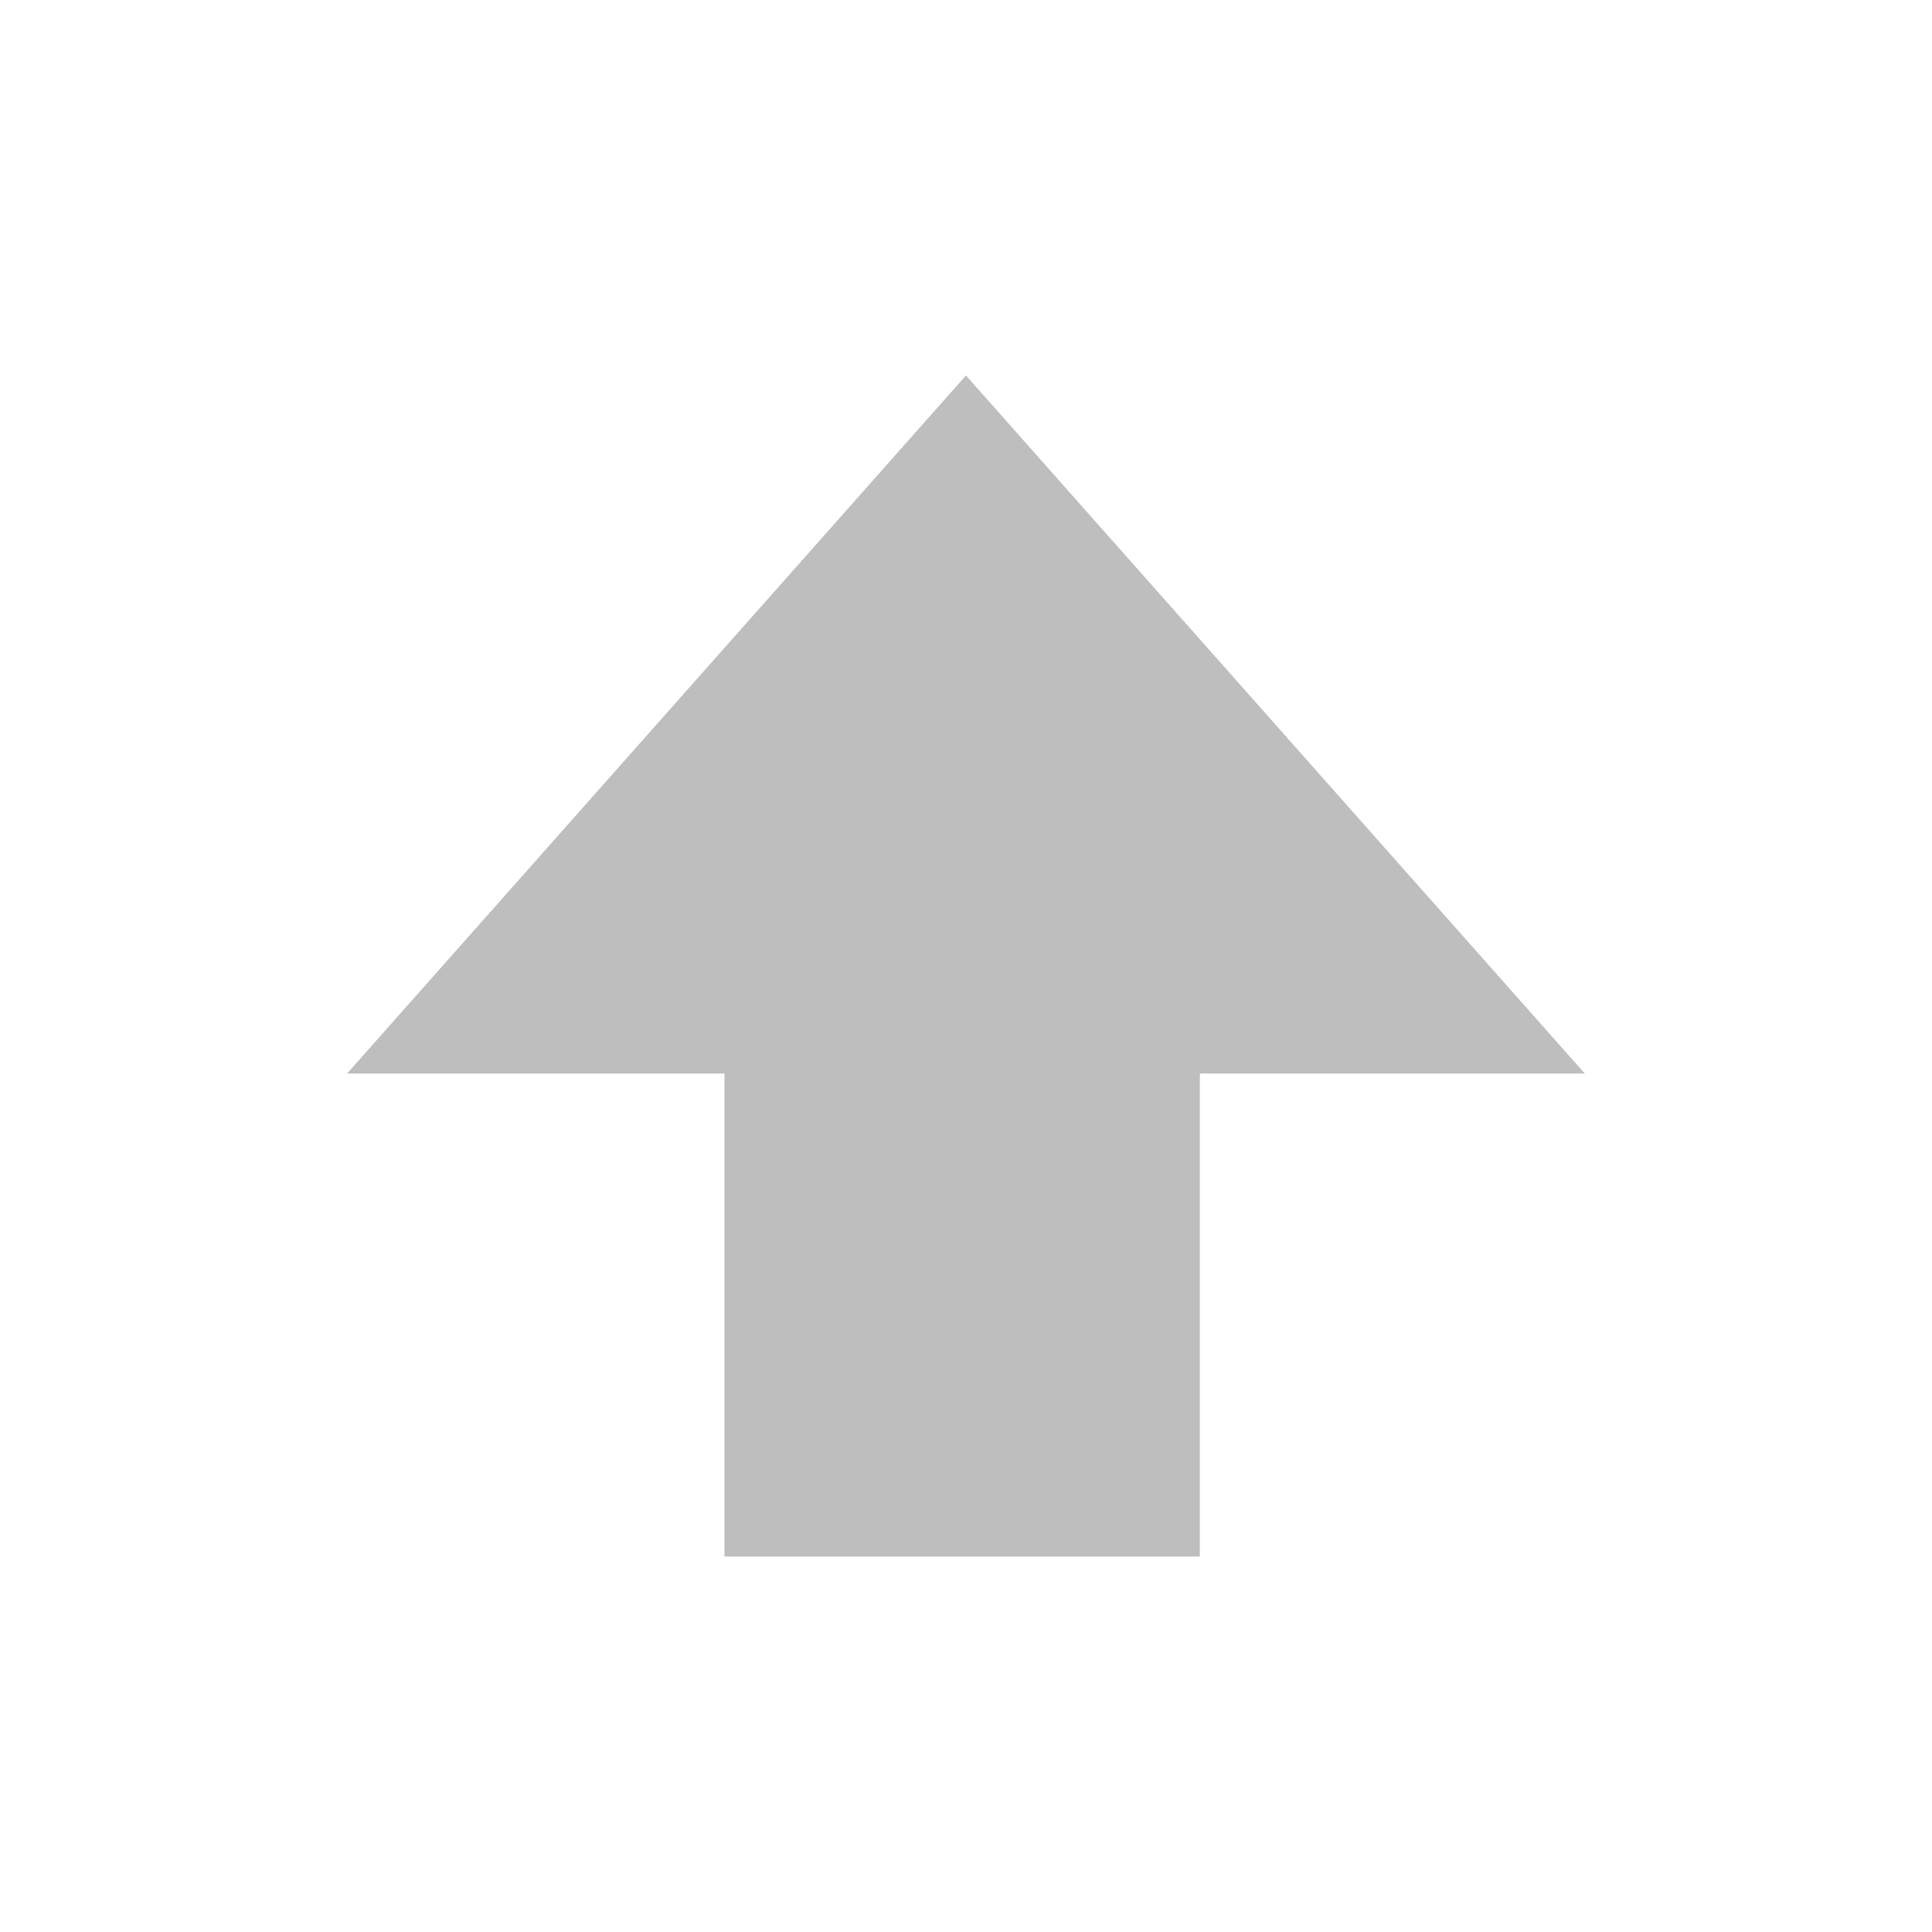
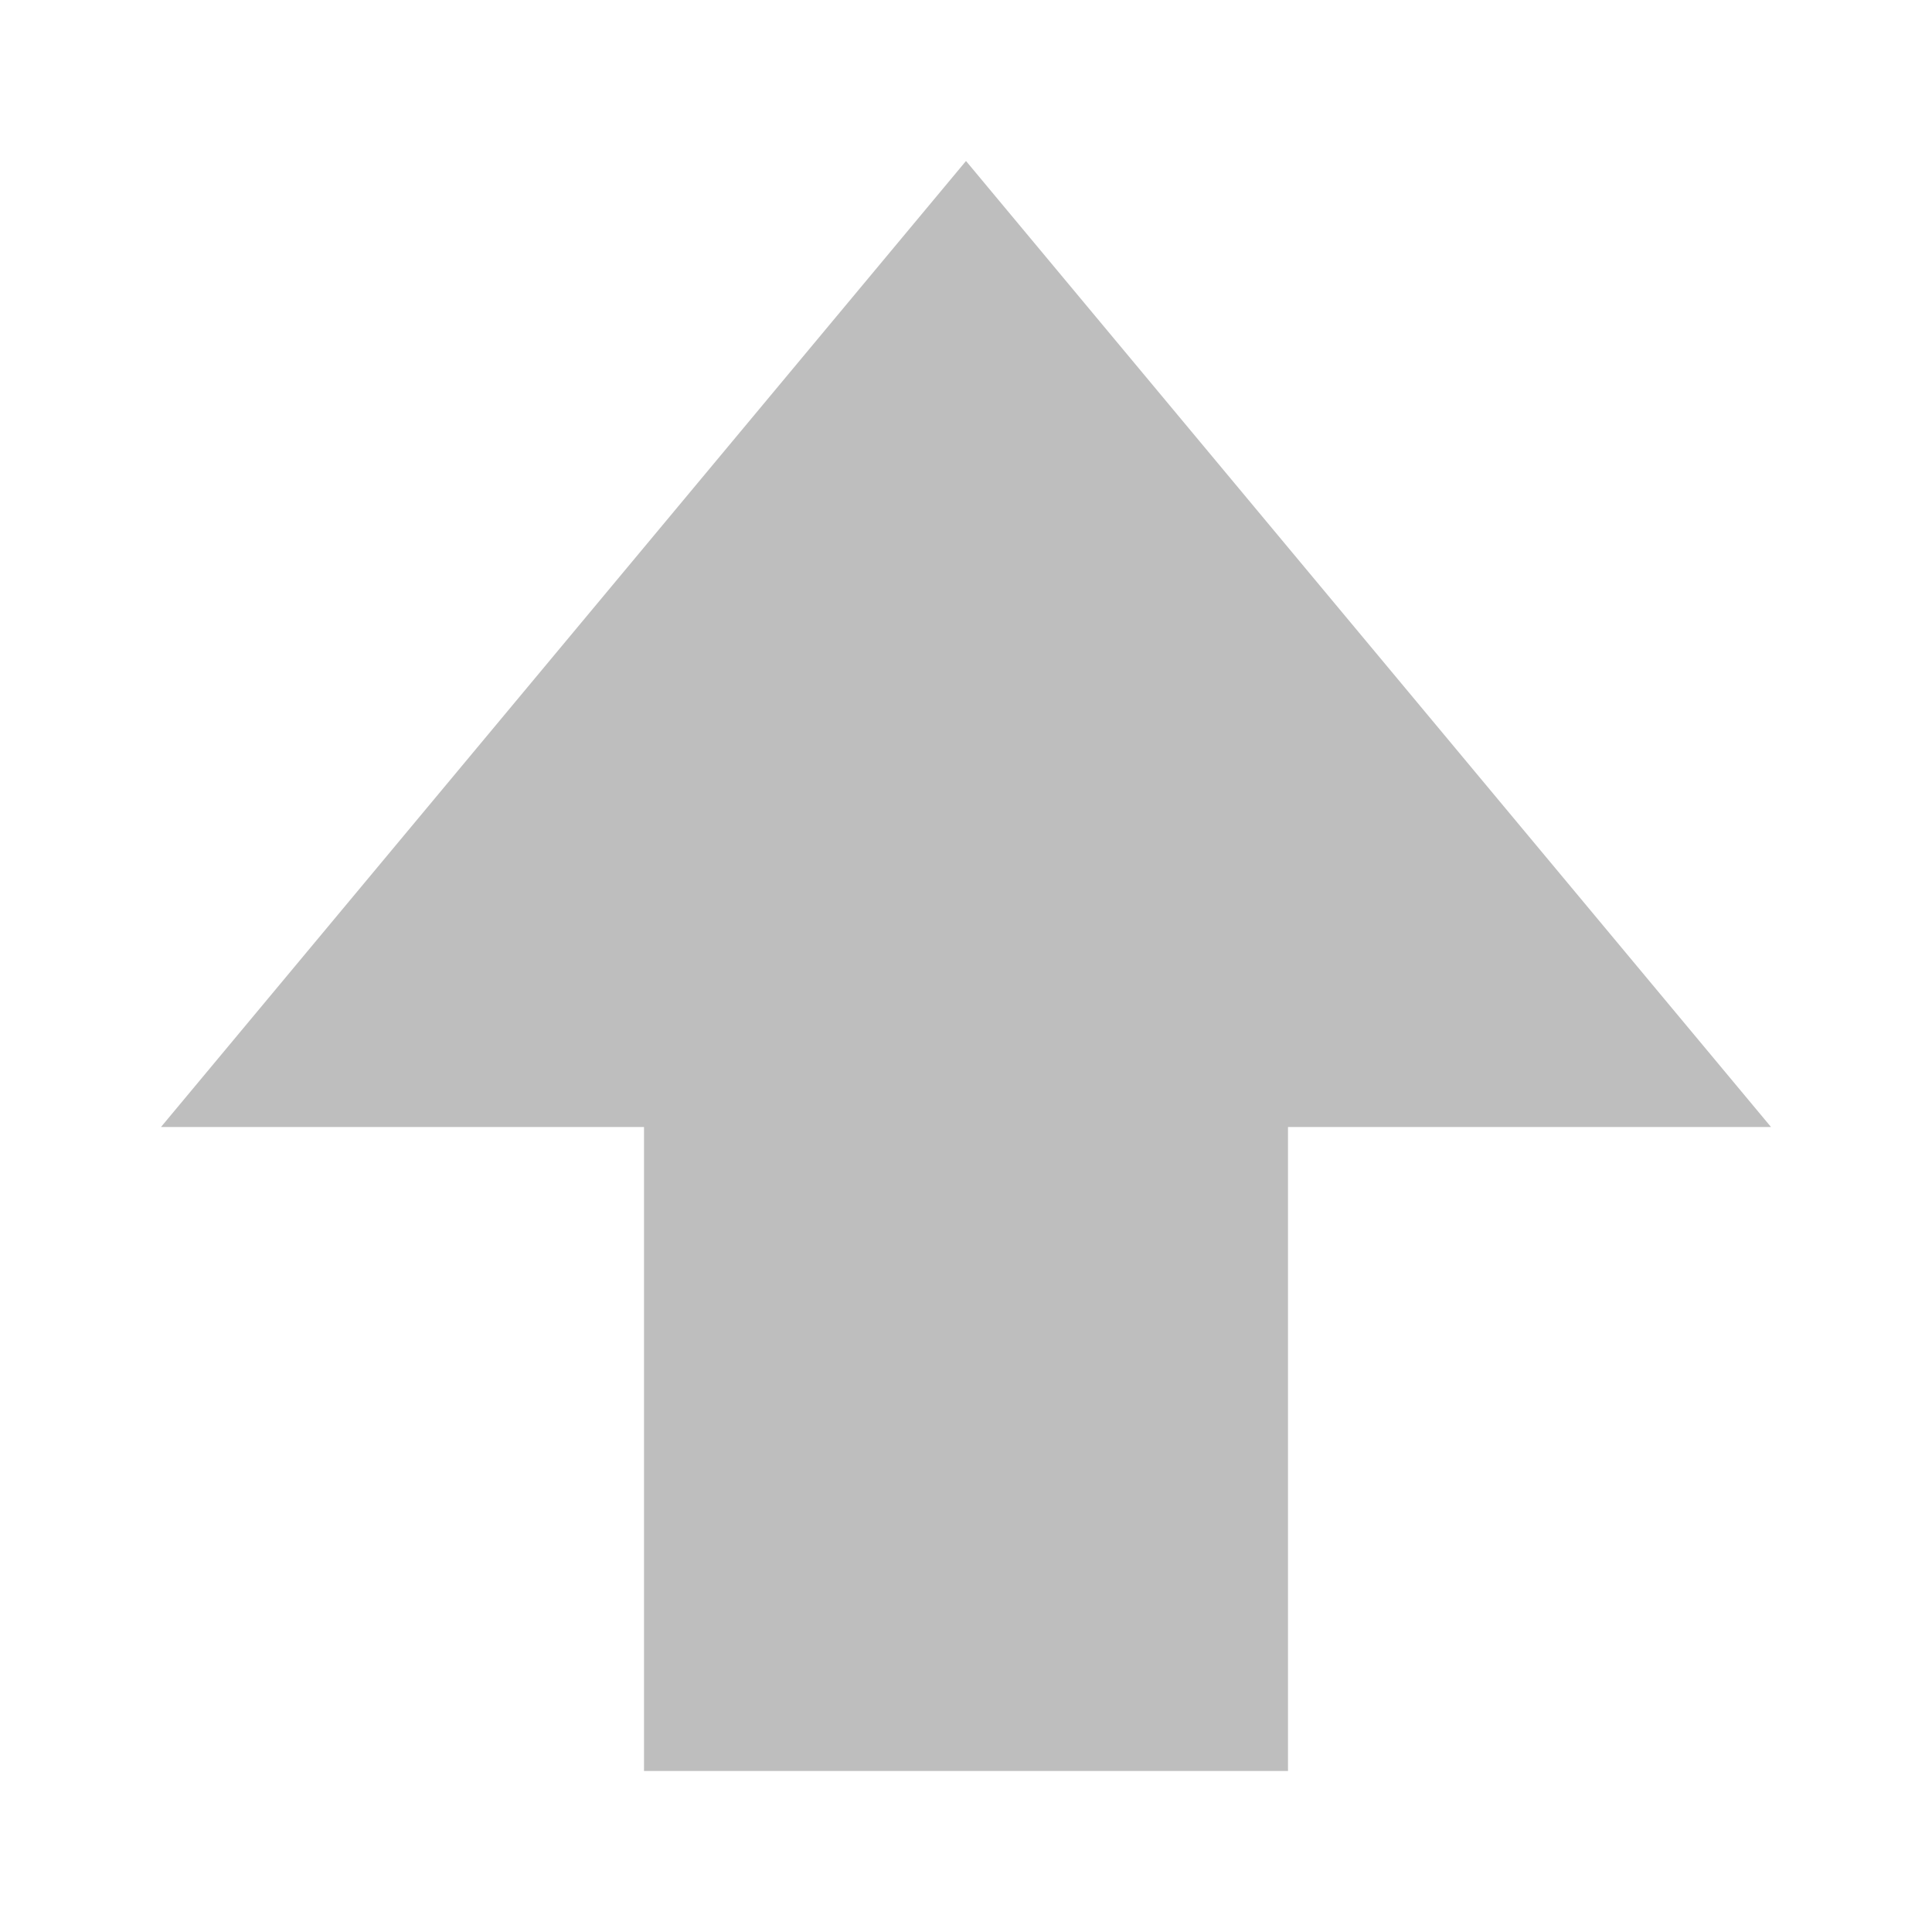
- <svg xmlns="http://www.w3.org/2000/svg" xmlns:ns1="http://www.openswatchbook.org/uri/2009/osb" width="32" viewBox="0 0 32 32" version="1.1" id="svg7384" height="32">
-   <defs id="defs7386">
-     <linearGradient ns1:paint="solid" id="linearGradient19282" gradientTransform="matrix(-2.736579,0.2820293,-0.1890831,-0.9998832,239.5401,-879.4556)">
-       <stop style="stop-color:#666666;stop-opacity:1;" offset="0" id="stop19284" />
-     </linearGradient>
-   </defs>
-   <g transform="translate(-143.8754,-788)" style="display:inline" id="layer9" />
-   <g transform="translate(-143.8754,-788)" style="display:inline" id="layer10" />
-   <g transform="translate(-143.8754,-788)" id="layer11" />
-   <g transform="translate(-143.8754,-788)" style="display:inline" id="layer13" />
-   <g transform="translate(-143.8754,-788)" id="layer14" />
-   <g transform="translate(-143.8754,-788)" style="display:inline" id="layer15" />
-   <g transform="translate(-143.8754,-788)" style="display:inline" id="g71291" />
-   <g transform="translate(-143.8754,-788)" style="display:inline" id="g4953" />
-   <g transform="matrix(2,0,0,2,-282.0008,-1614.219)" style="display:inline" id="layer12">
-     <path id="path16548" d="m 147,820 v -4 h -3.125 l 5.125,-5.781 5.125,5.781 h -3.188 v 4 z" style="color:#000000;display:inline;overflow:visible;visibility:visible;fill:#bebebe;fill-opacity:1;stroke:none;stroke-width:2;marker:none;enable-background:new" />
-   </g>
+ <svg xmlns="http://www.w3.org/2000/svg" class="keyboard-key" width="24" height="24">
+   <path d="M8 22v-8H2L12 2l10 12h-6v8z" style="marker:none" color="#000" overflow="visible" fill="#bebebe" />
</svg>
